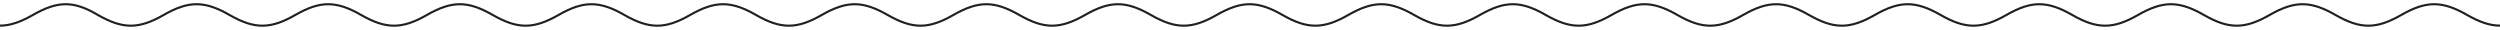
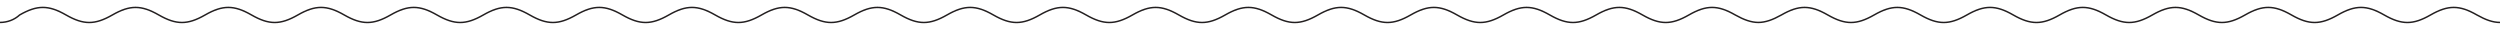
<svg xmlns="http://www.w3.org/2000/svg" id="Layer_1" version="1.1" viewBox="0 0 1170 14">
  <defs>
    <style>
      .st0 {
        fill: none;
        stroke: #231f20;
        stroke-linecap: square;
        stroke-miterlimit: 10;
+         stroke-width: .7px;
      }
    </style>
  </defs>
-   <path class="st0" d="M1170,12c-4.8,0-9.6-1.7-15.4-5-11.7-6.7-19.1-6.7-30.8,0-11.7,6.7-19.1,6.7-30.8,0-11.7-6.7-19.1-6.7-30.8,0-11.7,6.7-19.1,6.7-30.8,0-11.7-6.7-19.1-6.7-30.8,0-11.7,6.7-19.1,6.7-30.8,0-11.7-6.7-19.1-6.7-30.8,0-11.7,6.7-19.1,6.7-30.8,0-11.7-6.7-19.1-6.7-30.8,0-11.7,6.7-19.1,6.7-30.8,0-11.7-6.7-19.1-6.7-30.8,0-11.7,6.7-19.1,6.7-30.8,0-11.7-6.7-19.1-6.7-30.8,0-11.7,6.7-19.1,6.7-30.8,0-11.7-6.7-19.1-6.7-30.8,0-11.7,6.7-19.1,6.7-30.8,0-11.7-6.7-19.1-6.7-30.8,0-11.7,6.7-19.1,6.7-30.8,0-11.7-6.7-19.1-6.7-30.8,0-11.7,6.7-19.1,6.7-30.8,0-11.7-6.7-19.1-6.7-30.8,0-11.7,6.7-19.1,6.7-30.8,0-11.7-6.7-19.1-6.7-30.8,0-11.7,6.7-19.1,6.7-30.8,0-11.7-6.7-19.1-6.7-30.8,0-11.7,6.7-19.1,6.7-30.8,0-11.7-6.7-19.1-6.7-30.8,0-11.7,6.7-19.1,6.7-30.8,0-11.7-6.7-19.1-6.7-30.8,0-11.7,6.7-19.1,6.7-30.8,0s-19.1-6.7-30.8,0c-11.7,6.7-19.1,6.7-30.8,0-11.7-6.7-19.1-6.7-30.8,0-11.7,6.7-19.1,6.7-30.8,0-11.7-6.7-19.1-6.7-30.8,0-11.7,6.7-19.1,6.7-30.8,0C34.5.3,27.1.3,15.4,7,9.6,10.3,4.8,12,0,12" />
+   <path class="st0" d="M1170,10.5c-3.4,0-6.7-1.2-10.8-3.5-8.2-4.7-13.5-4.7-21.7,0s-13.5,4.7-21.7,0c-8.2-4.7-13.5-4.7-21.7,0-8.2,4.7-13.5,4.7-21.7,0-8.2-4.7-13.5-4.7-21.7,0-8.2,4.7-13.5,4.7-21.7,0-8.2-4.7-13.5-4.7-21.7,0-8.2,4.7-13.5,4.7-21.7,0s-13.5-4.7-21.7,0c-8.2,4.7-13.5,4.7-21.7,0-8.2-4.7-13.5-4.7-21.7,0-8.2,4.7-13.5,4.7-21.7,0-8.2-4.7-13.5-4.7-21.7,0-8.2,4.7-13.5,4.7-21.7,0-8.2-4.7-13.5-4.7-21.7,0-4.1,2.3-7.5,3.5-10.8,3.5s-6.7-1.2-10.8-3.5c-8.2-4.7-13.5-4.7-21.7,0s-13.5,4.7-21.7,0-13.5-4.7-21.7,0-13.5,4.7-21.7,0c-8.2-4.7-13.5-4.7-21.7,0s-13.5,4.7-21.7,0-13.5-4.7-21.7,0c-8.2,4.7-13.5,4.7-21.7,0-8.2-4.7-13.5-4.7-21.7,0-8.2,4.7-13.5,4.7-21.7,0-8.2-4.7-13.5-4.7-21.7,0s-13.5,4.7-21.7,0c-8.2-4.7-13.5-4.7-21.7,0-8.2,4.7-13.5,4.7-21.7,0-8.2-4.7-13.5-4.7-21.7,0-8.2,4.7-13.5,4.7-21.7,0s-13.5-4.7-21.7,0c-8.2,4.7-13.5,4.7-21.7,0s-13.5-4.7-21.7,0c-8.2,4.7-13.5,4.7-21.7,0-8.2-4.7-13.5-4.7-21.7,0s-13.5,4.7-21.7,0c-8.2-4.7-13.5-4.7-21.7,0s-13.5,4.7-21.7,0c-8.2-4.7-13.5-4.7-21.7,0-8.2,4.7-13.5,4.7-21.7,0-8.2-4.7-13.5-4.7-21.7,0-8.2,4.7-13.5,4.7-21.7,0-8.2-4.7-13.5-4.7-21.7,0-8.2,4.7-13.5,4.7-21.7,0s-13.5-4.7-21.7,0-13.5,4.7-21.7,0c-8.2-4.7-13.5-4.7-21.7,0-8.2,4.7-13.5,4.7-21.7,0-8.2-4.7-13.5-4.7-21.7,0s-13.5,4.7-21.7,0c-8.2-4.7-13.5-4.7-21.7,0C6.7,9.3,3.4,10.5,0,10.5" />
</svg>
